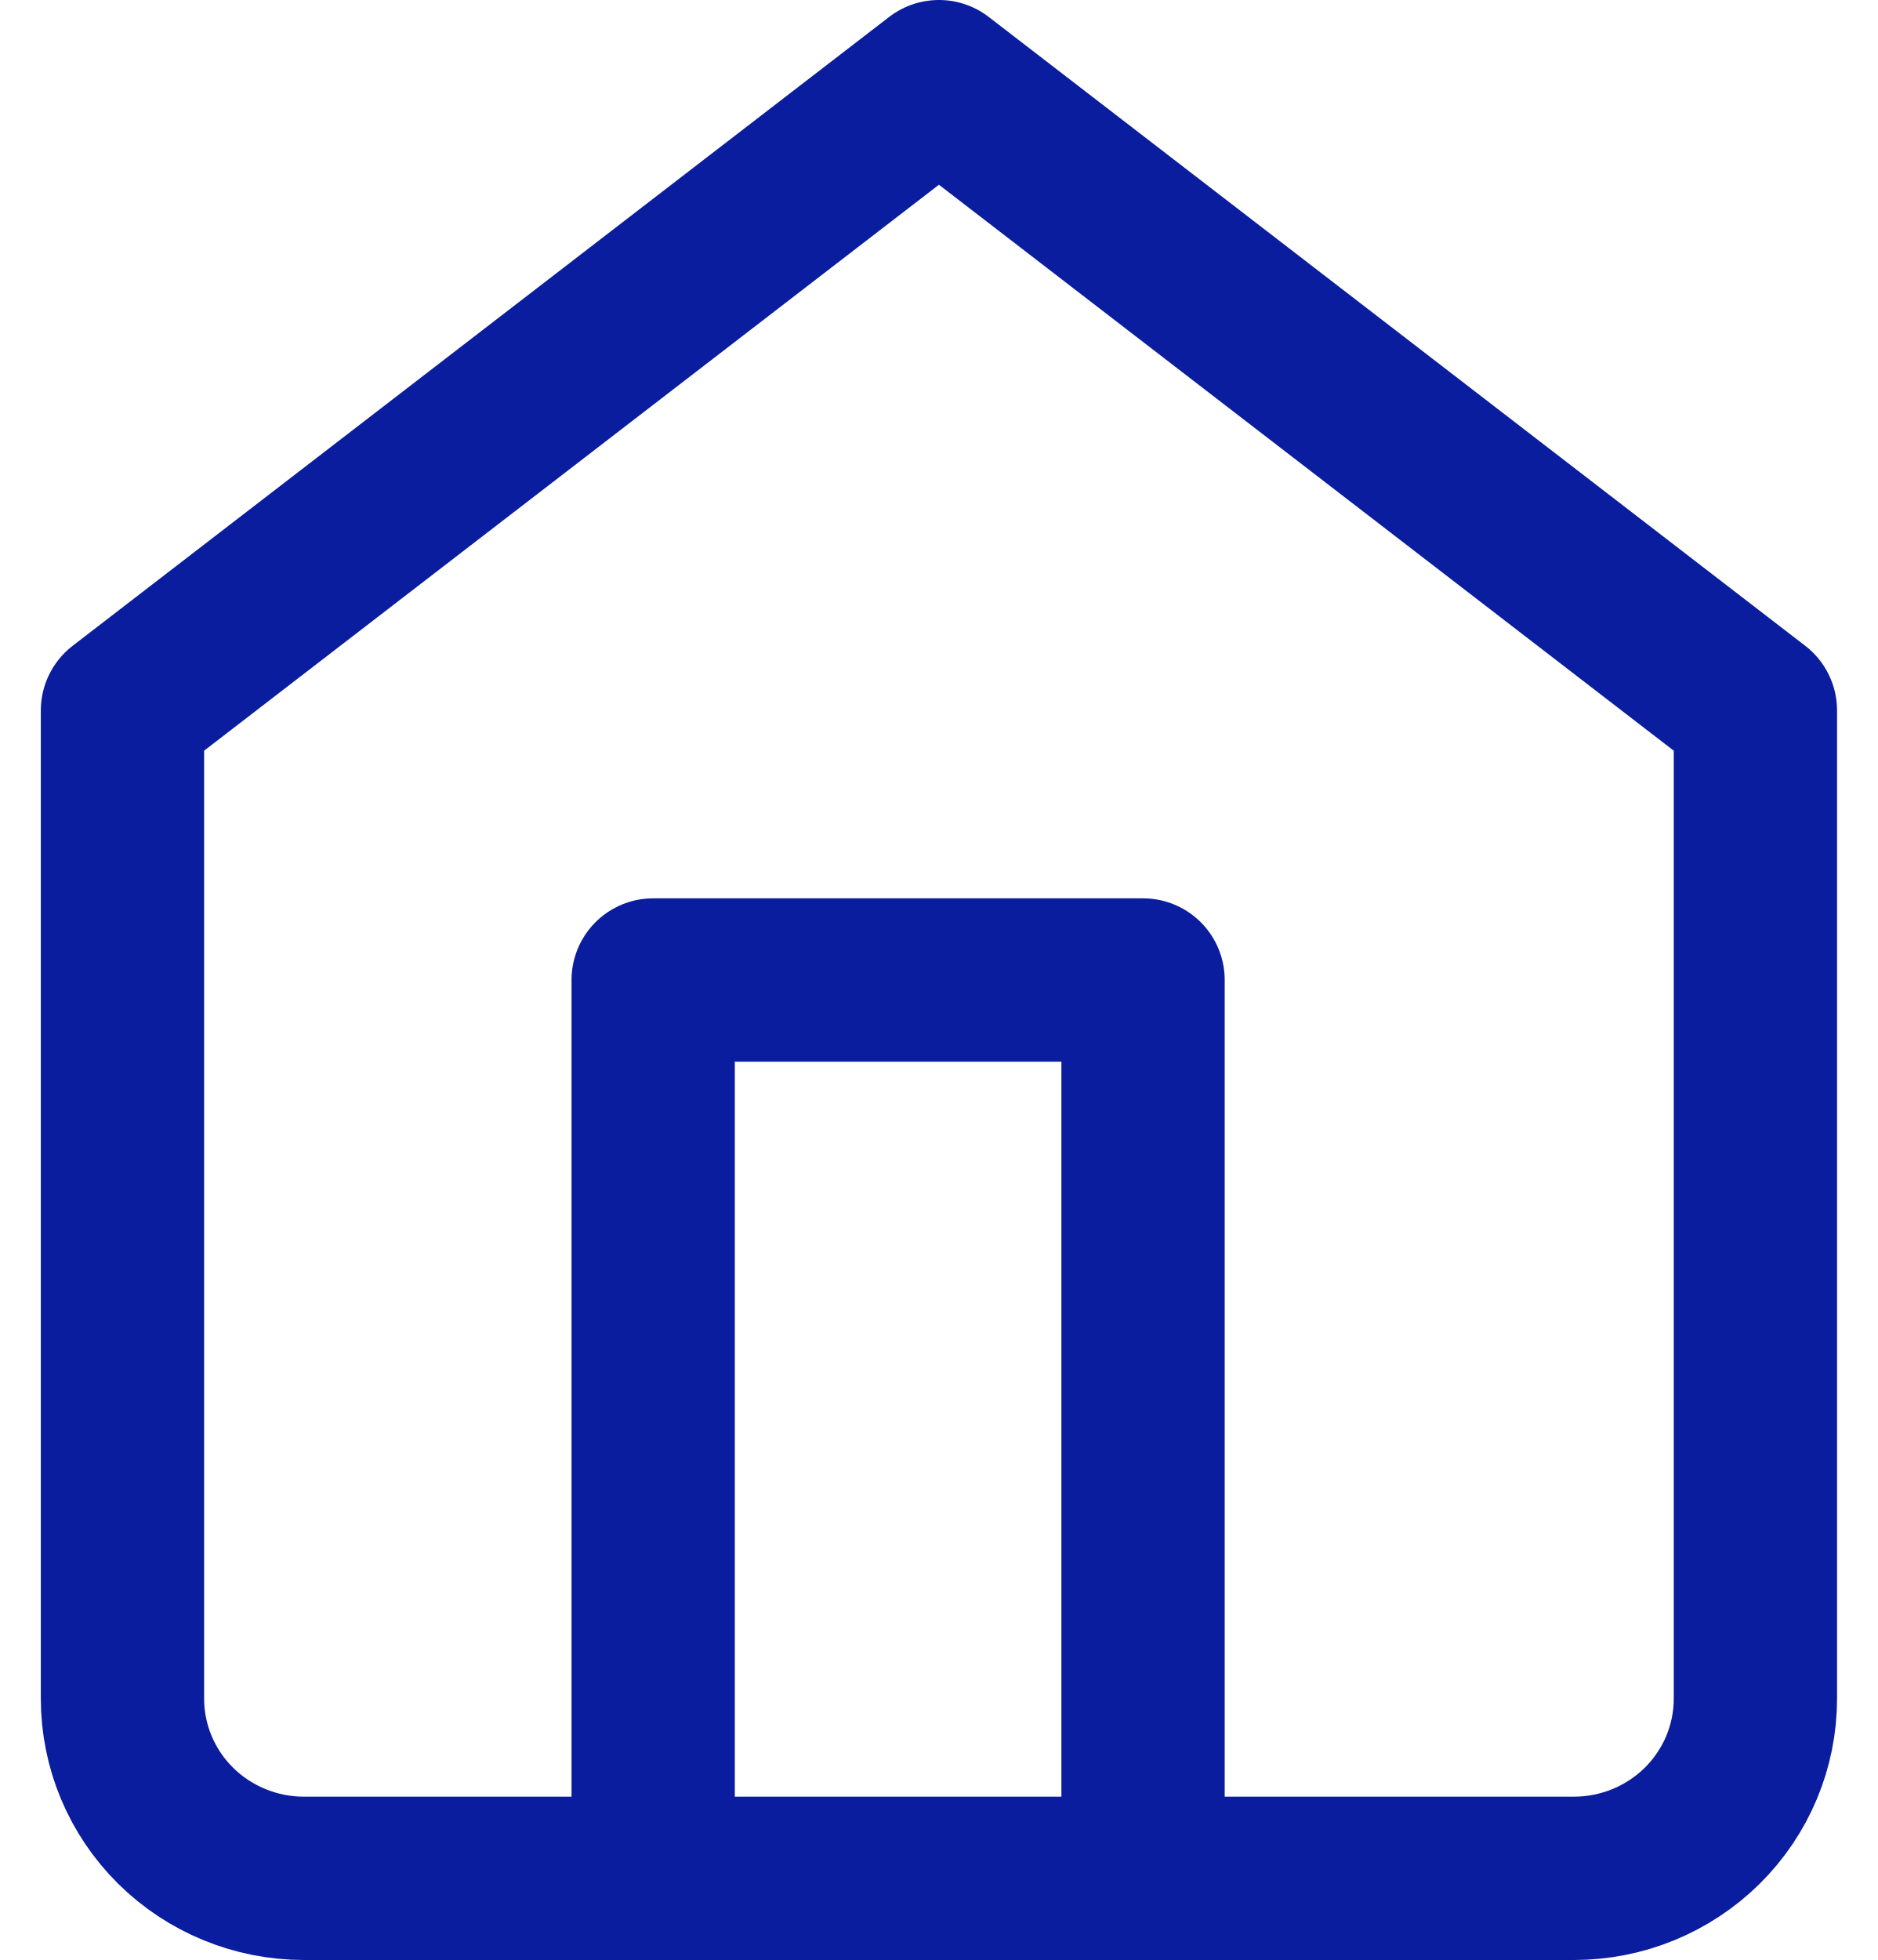
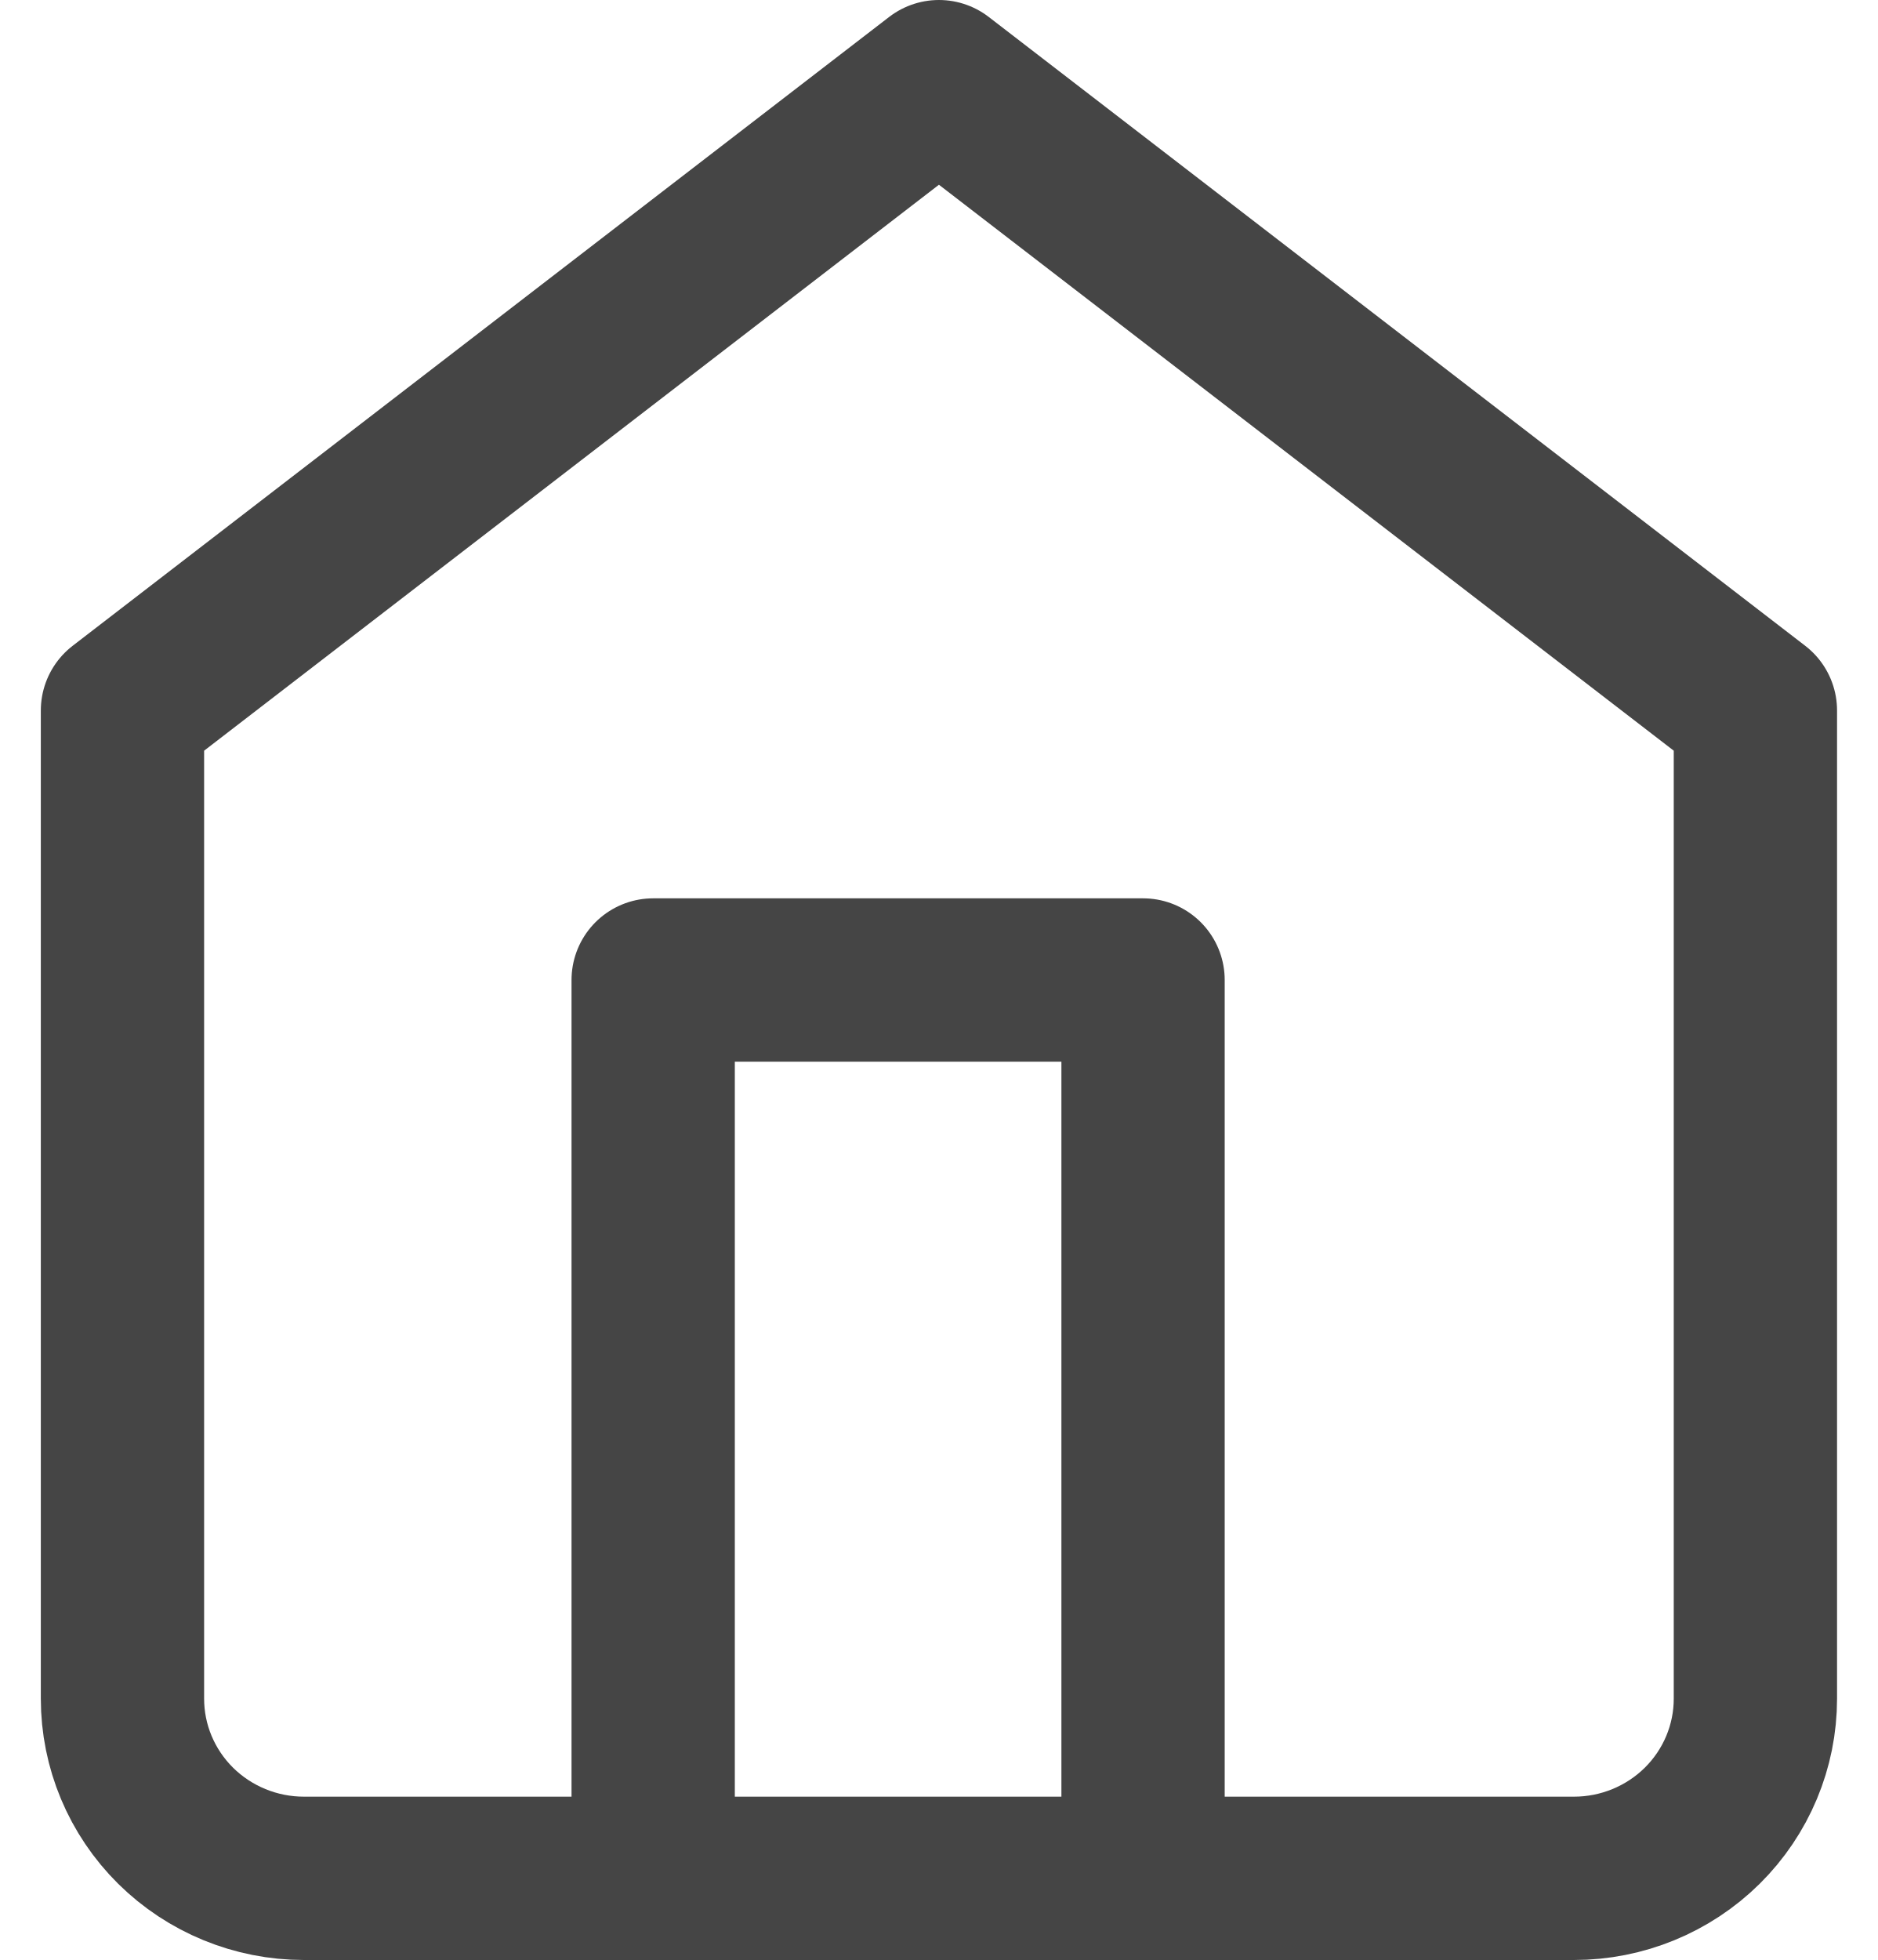
<svg xmlns="http://www.w3.org/2000/svg" width="23" height="24" viewBox="0 0 23 24" fill="none">
-   <path d="M1.5 8.7L11.5 1L21.5 8.7V20.8C21.5 21.384 21.266 21.943 20.849 22.356C20.432 22.768 19.867 23 19.278 23H3.722C3.133 23 2.568 22.768 2.151 22.356C1.734 21.943 1.5 21.384 1.5 20.8V8.7Z" stroke="#091D9E" stroke-width="2" stroke-linecap="round" stroke-linejoin="round" />
-   <path d="M8 23V12H14V23" stroke="#091D9E" stroke-width="2" stroke-linecap="round" stroke-linejoin="round" />
+   <path d="M1.5 8.7L11.5 1L21.5 8.7V20.8C21.5 21.384 21.266 21.943 20.849 22.356C20.432 22.768 19.867 23 19.278 23H3.722C3.133 23 2.568 22.768 2.151 22.356C1.734 21.943 1.5 21.384 1.5 20.8V8.7Z" stroke="#454545" stroke-width="2" stroke-linecap="round" stroke-linejoin="round" />
+   <path d="M8 23V12H14V23" stroke="#454545" stroke-width="2" stroke-linecap="round" stroke-linejoin="round" />
</svg>
